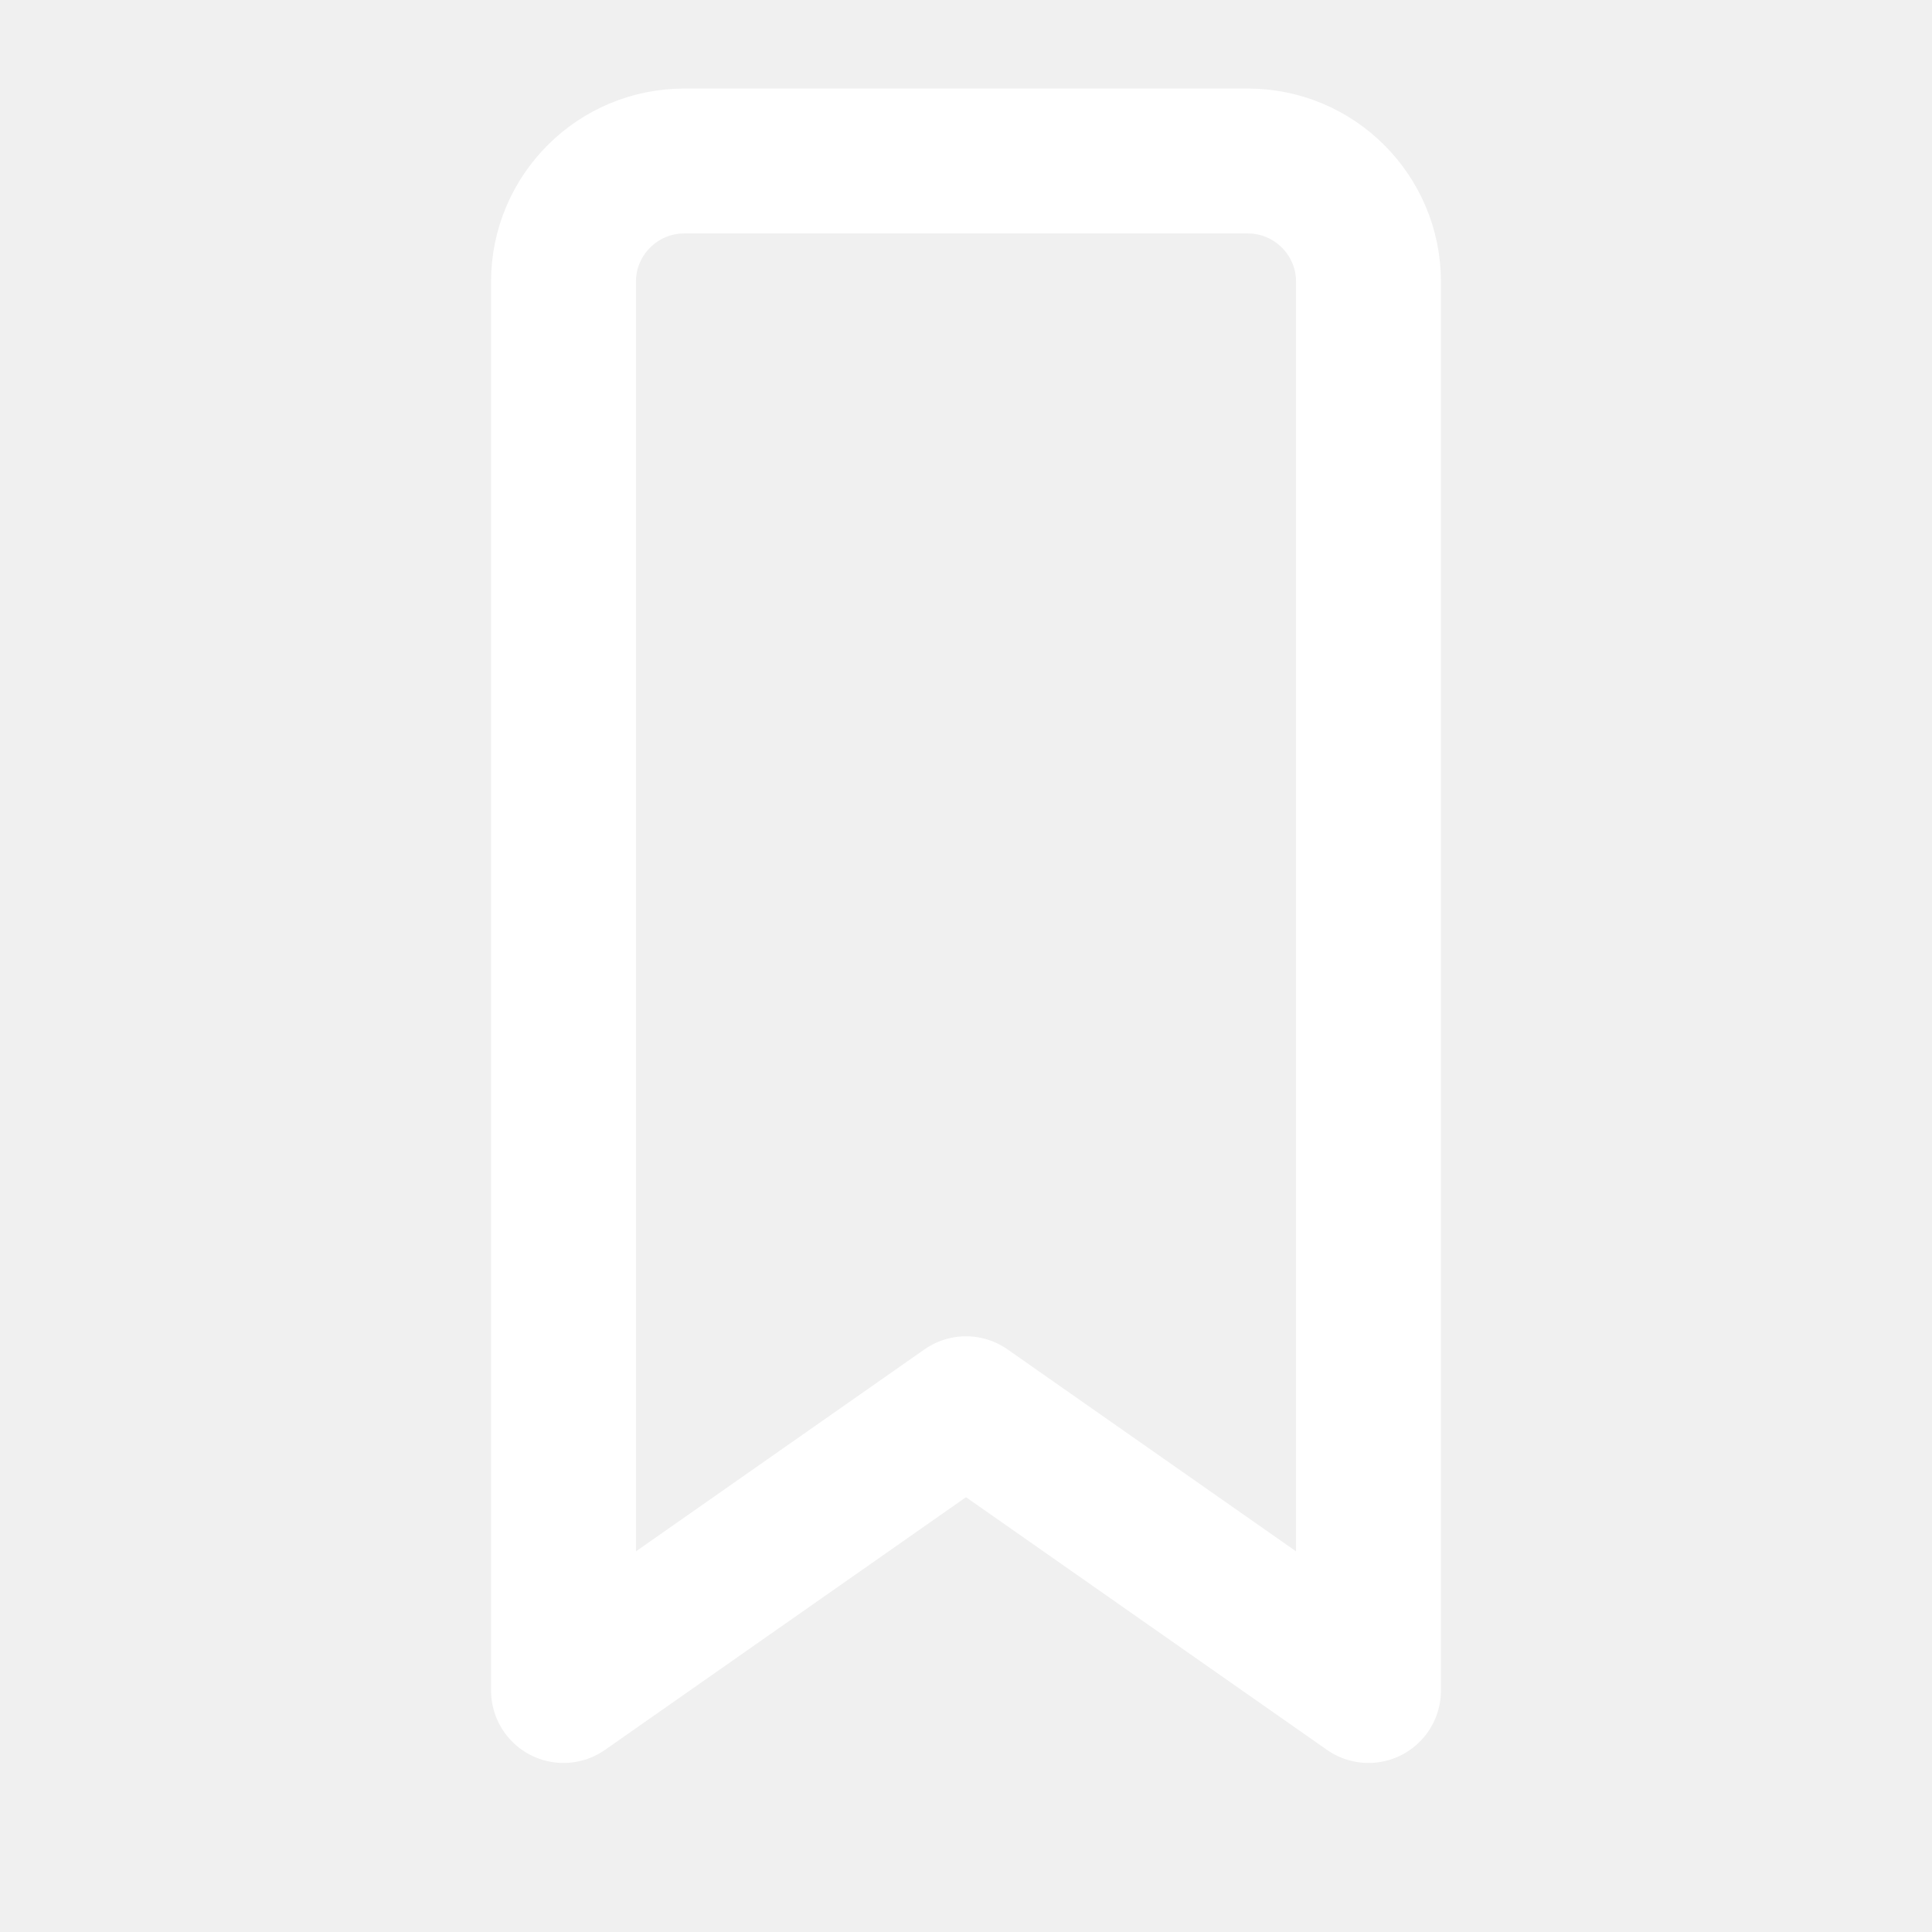
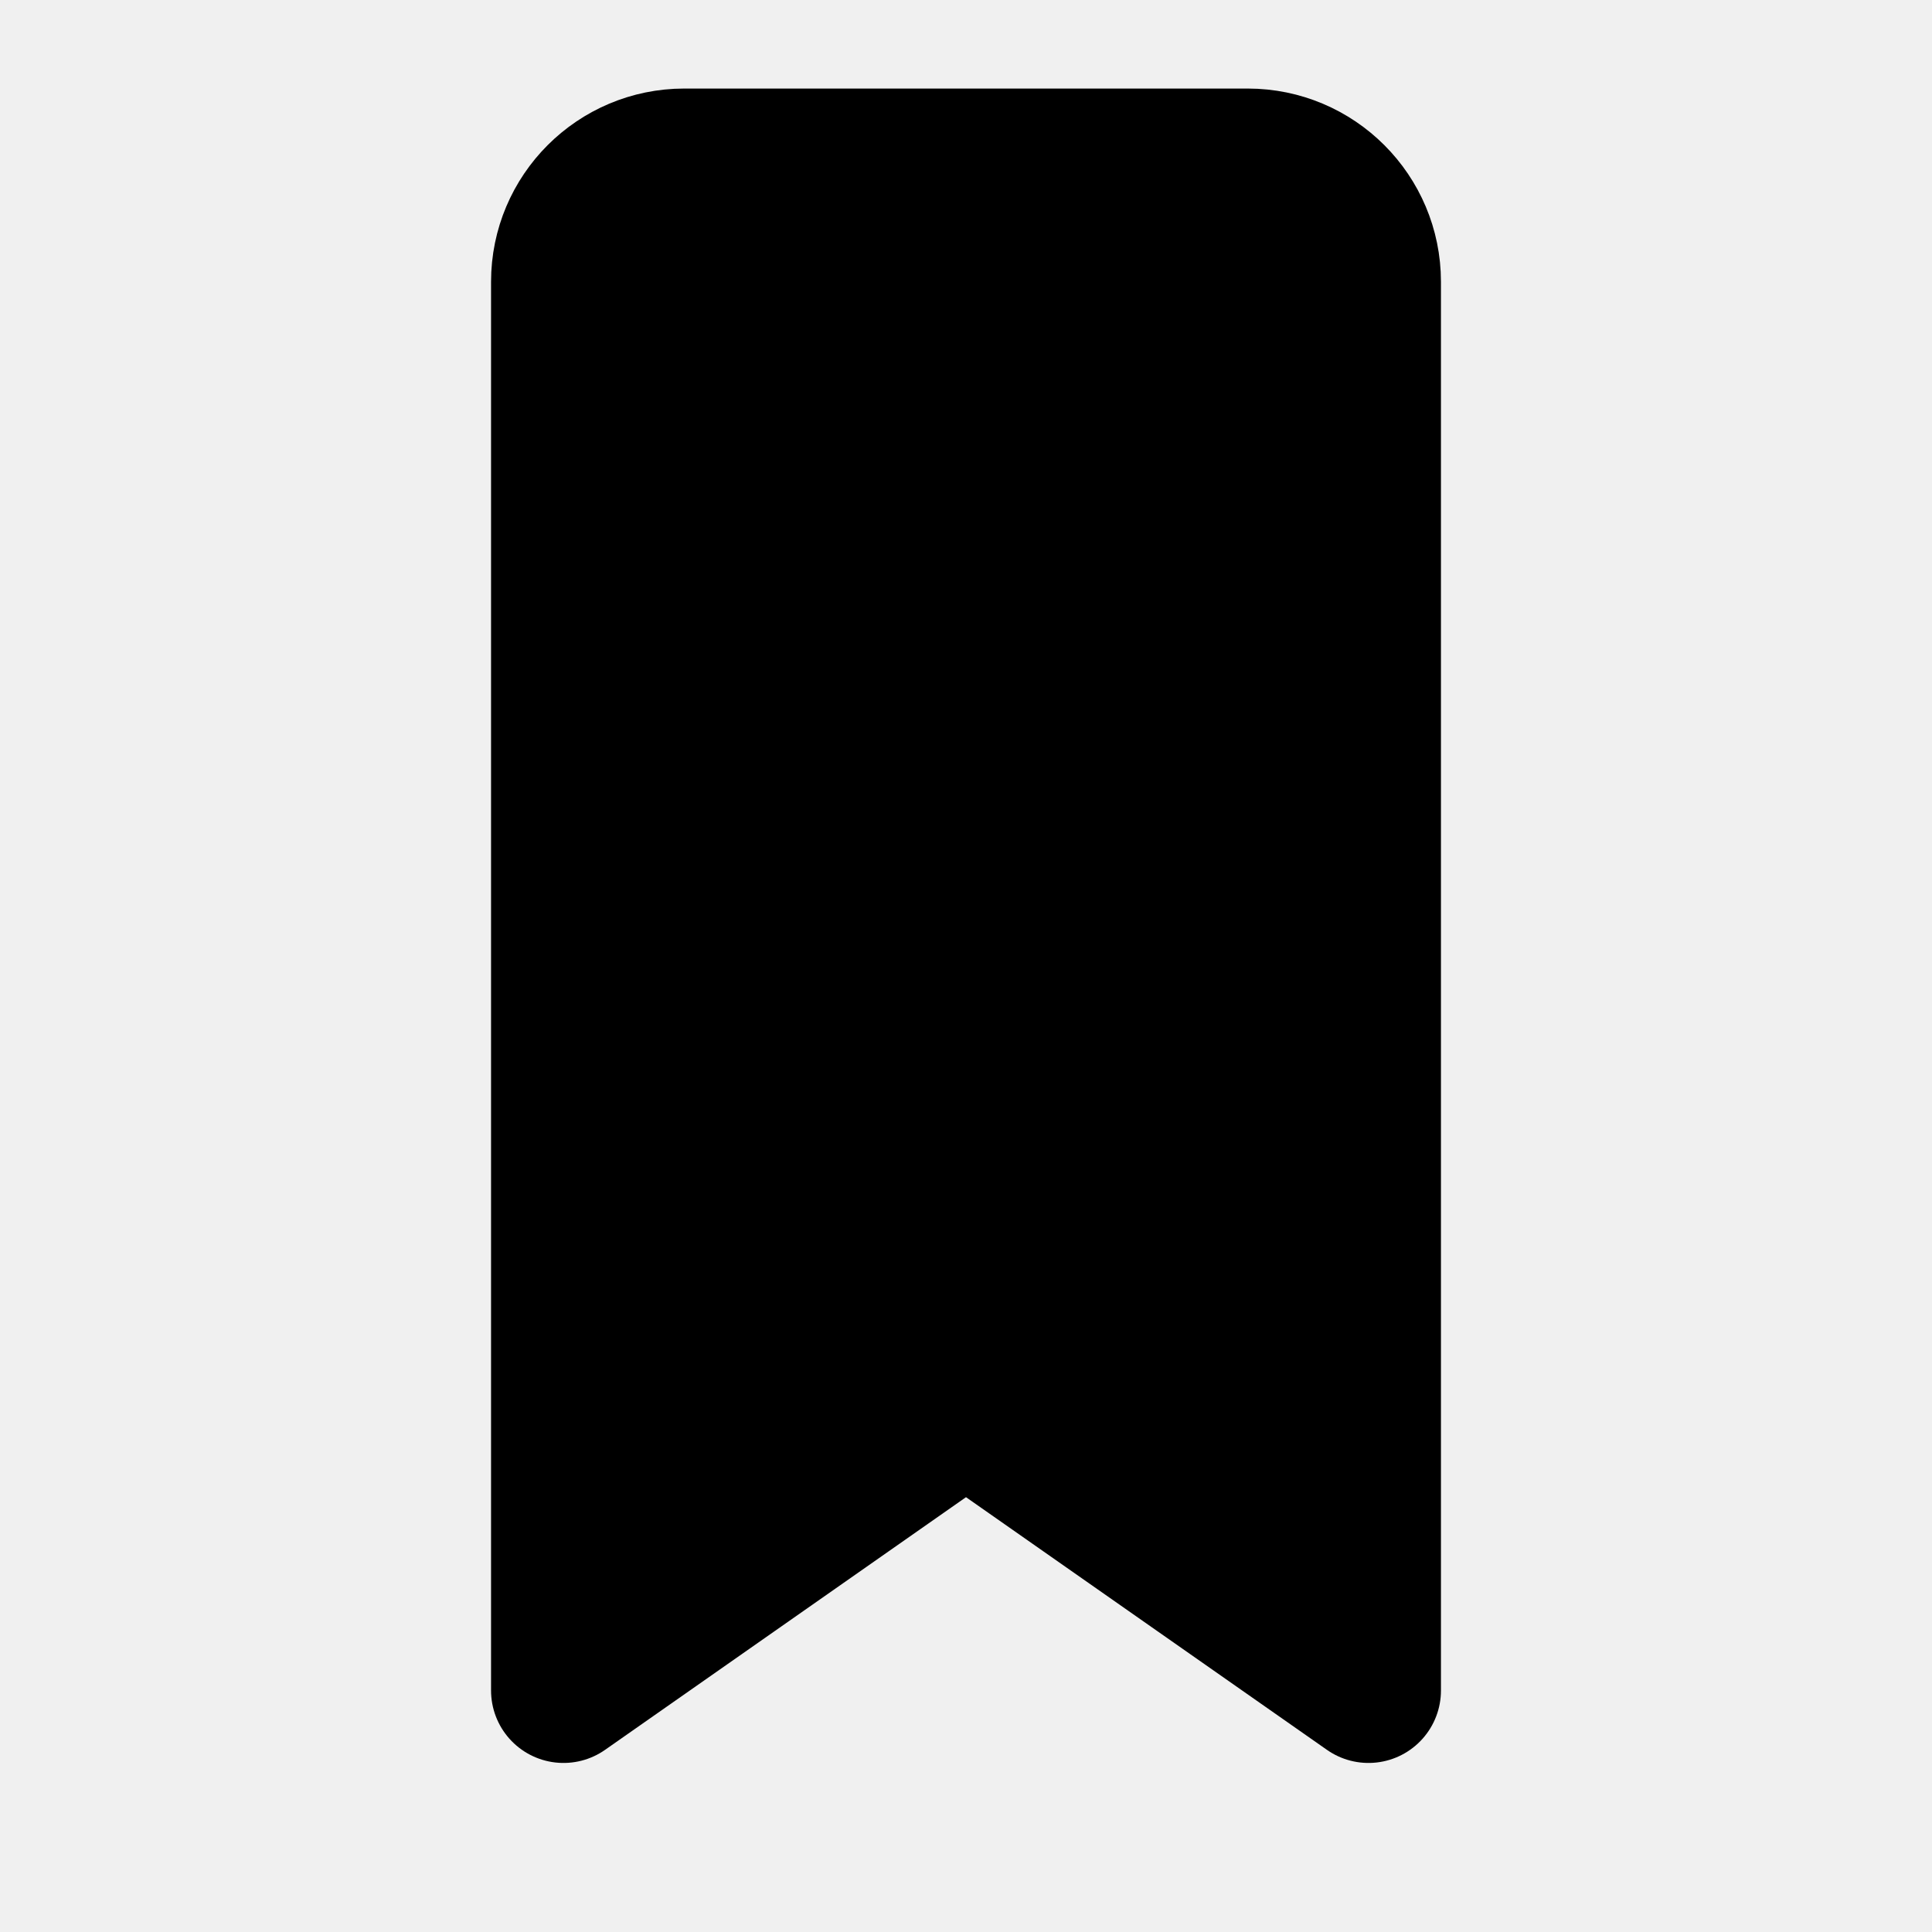
<svg xmlns="http://www.w3.org/2000/svg" width="80" height="80" viewBox="0 0 24 24" fill="none">
-   <path d="M7 3.5C7 2.672 7.672 2 8.5 2H15.5C16.328 2 17 2.672 17 3.5V21L12 17.5L7 21V3.5Z" stroke="#FFFFFF" stroke-width="1.8" stroke-linejoin="round" />
+   <path d="M7 3.5C7 2.672 7.672 2 8.5 2H15.5C16.328 2 17 2.672 17 3.5V21L12 17.5L7 21V3.5Z" fill="#000000" stroke="#000000" stroke-width="1.8" stroke-linejoin="round" />
</svg>
